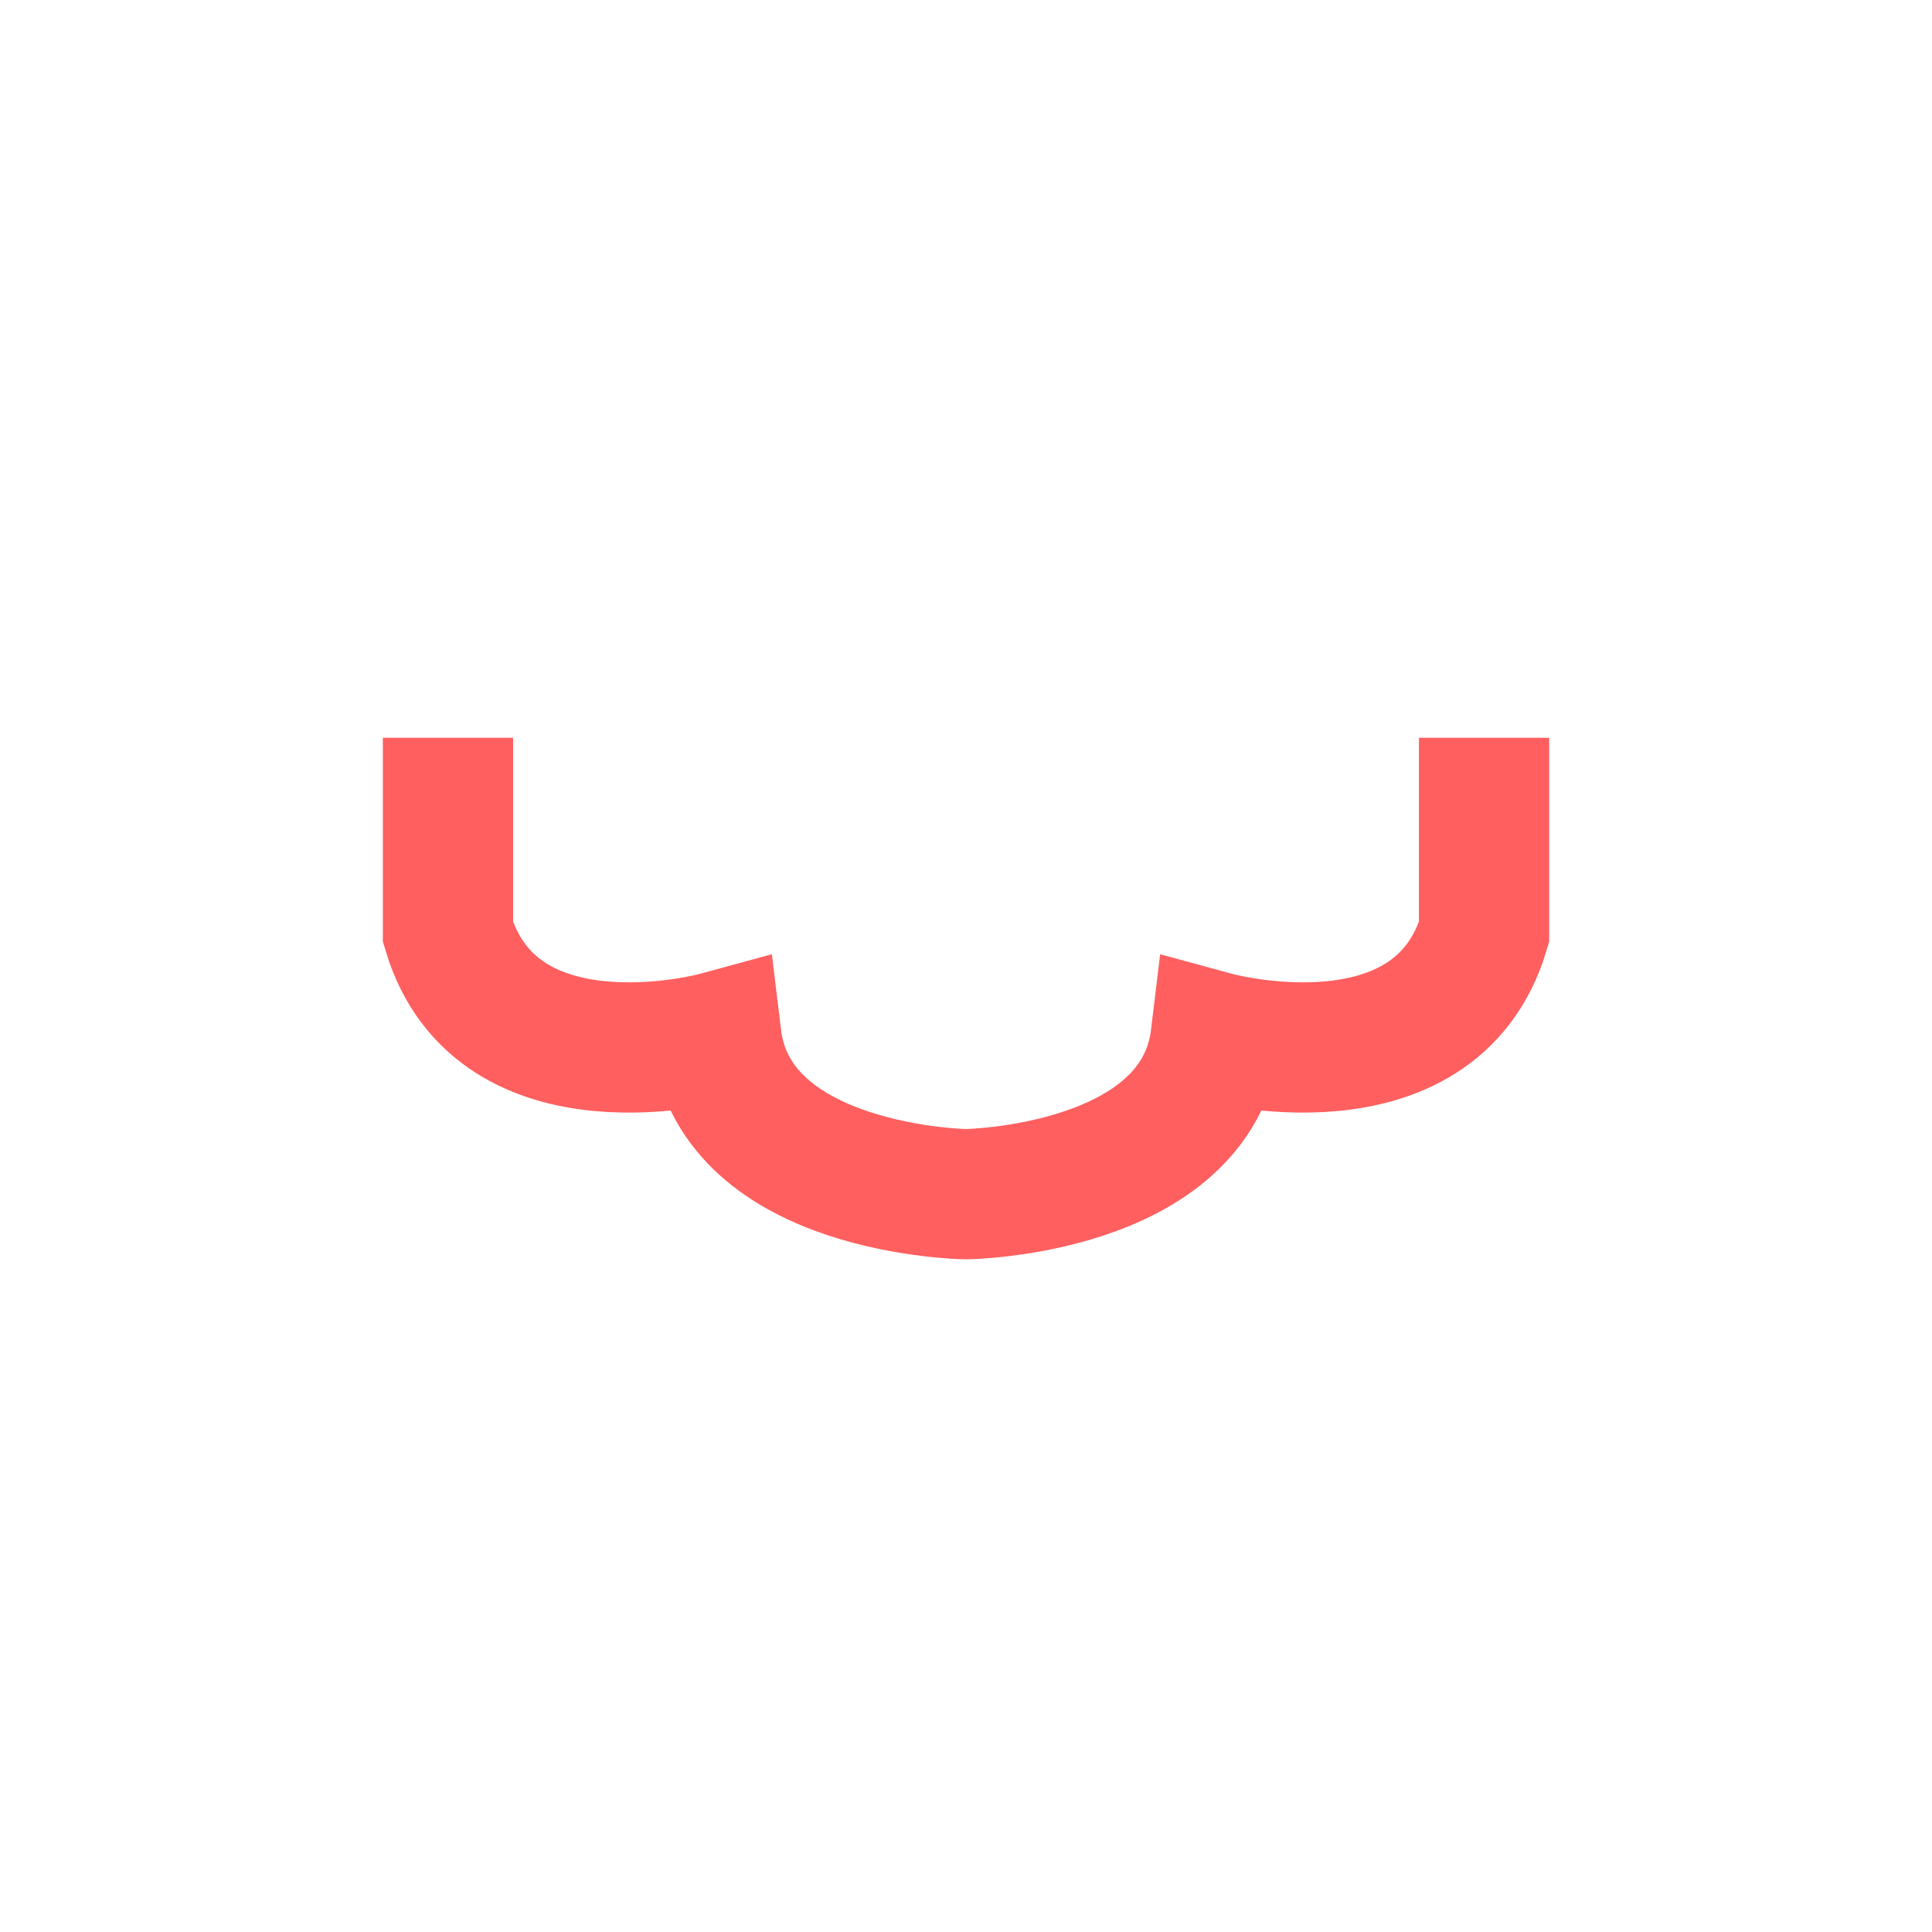
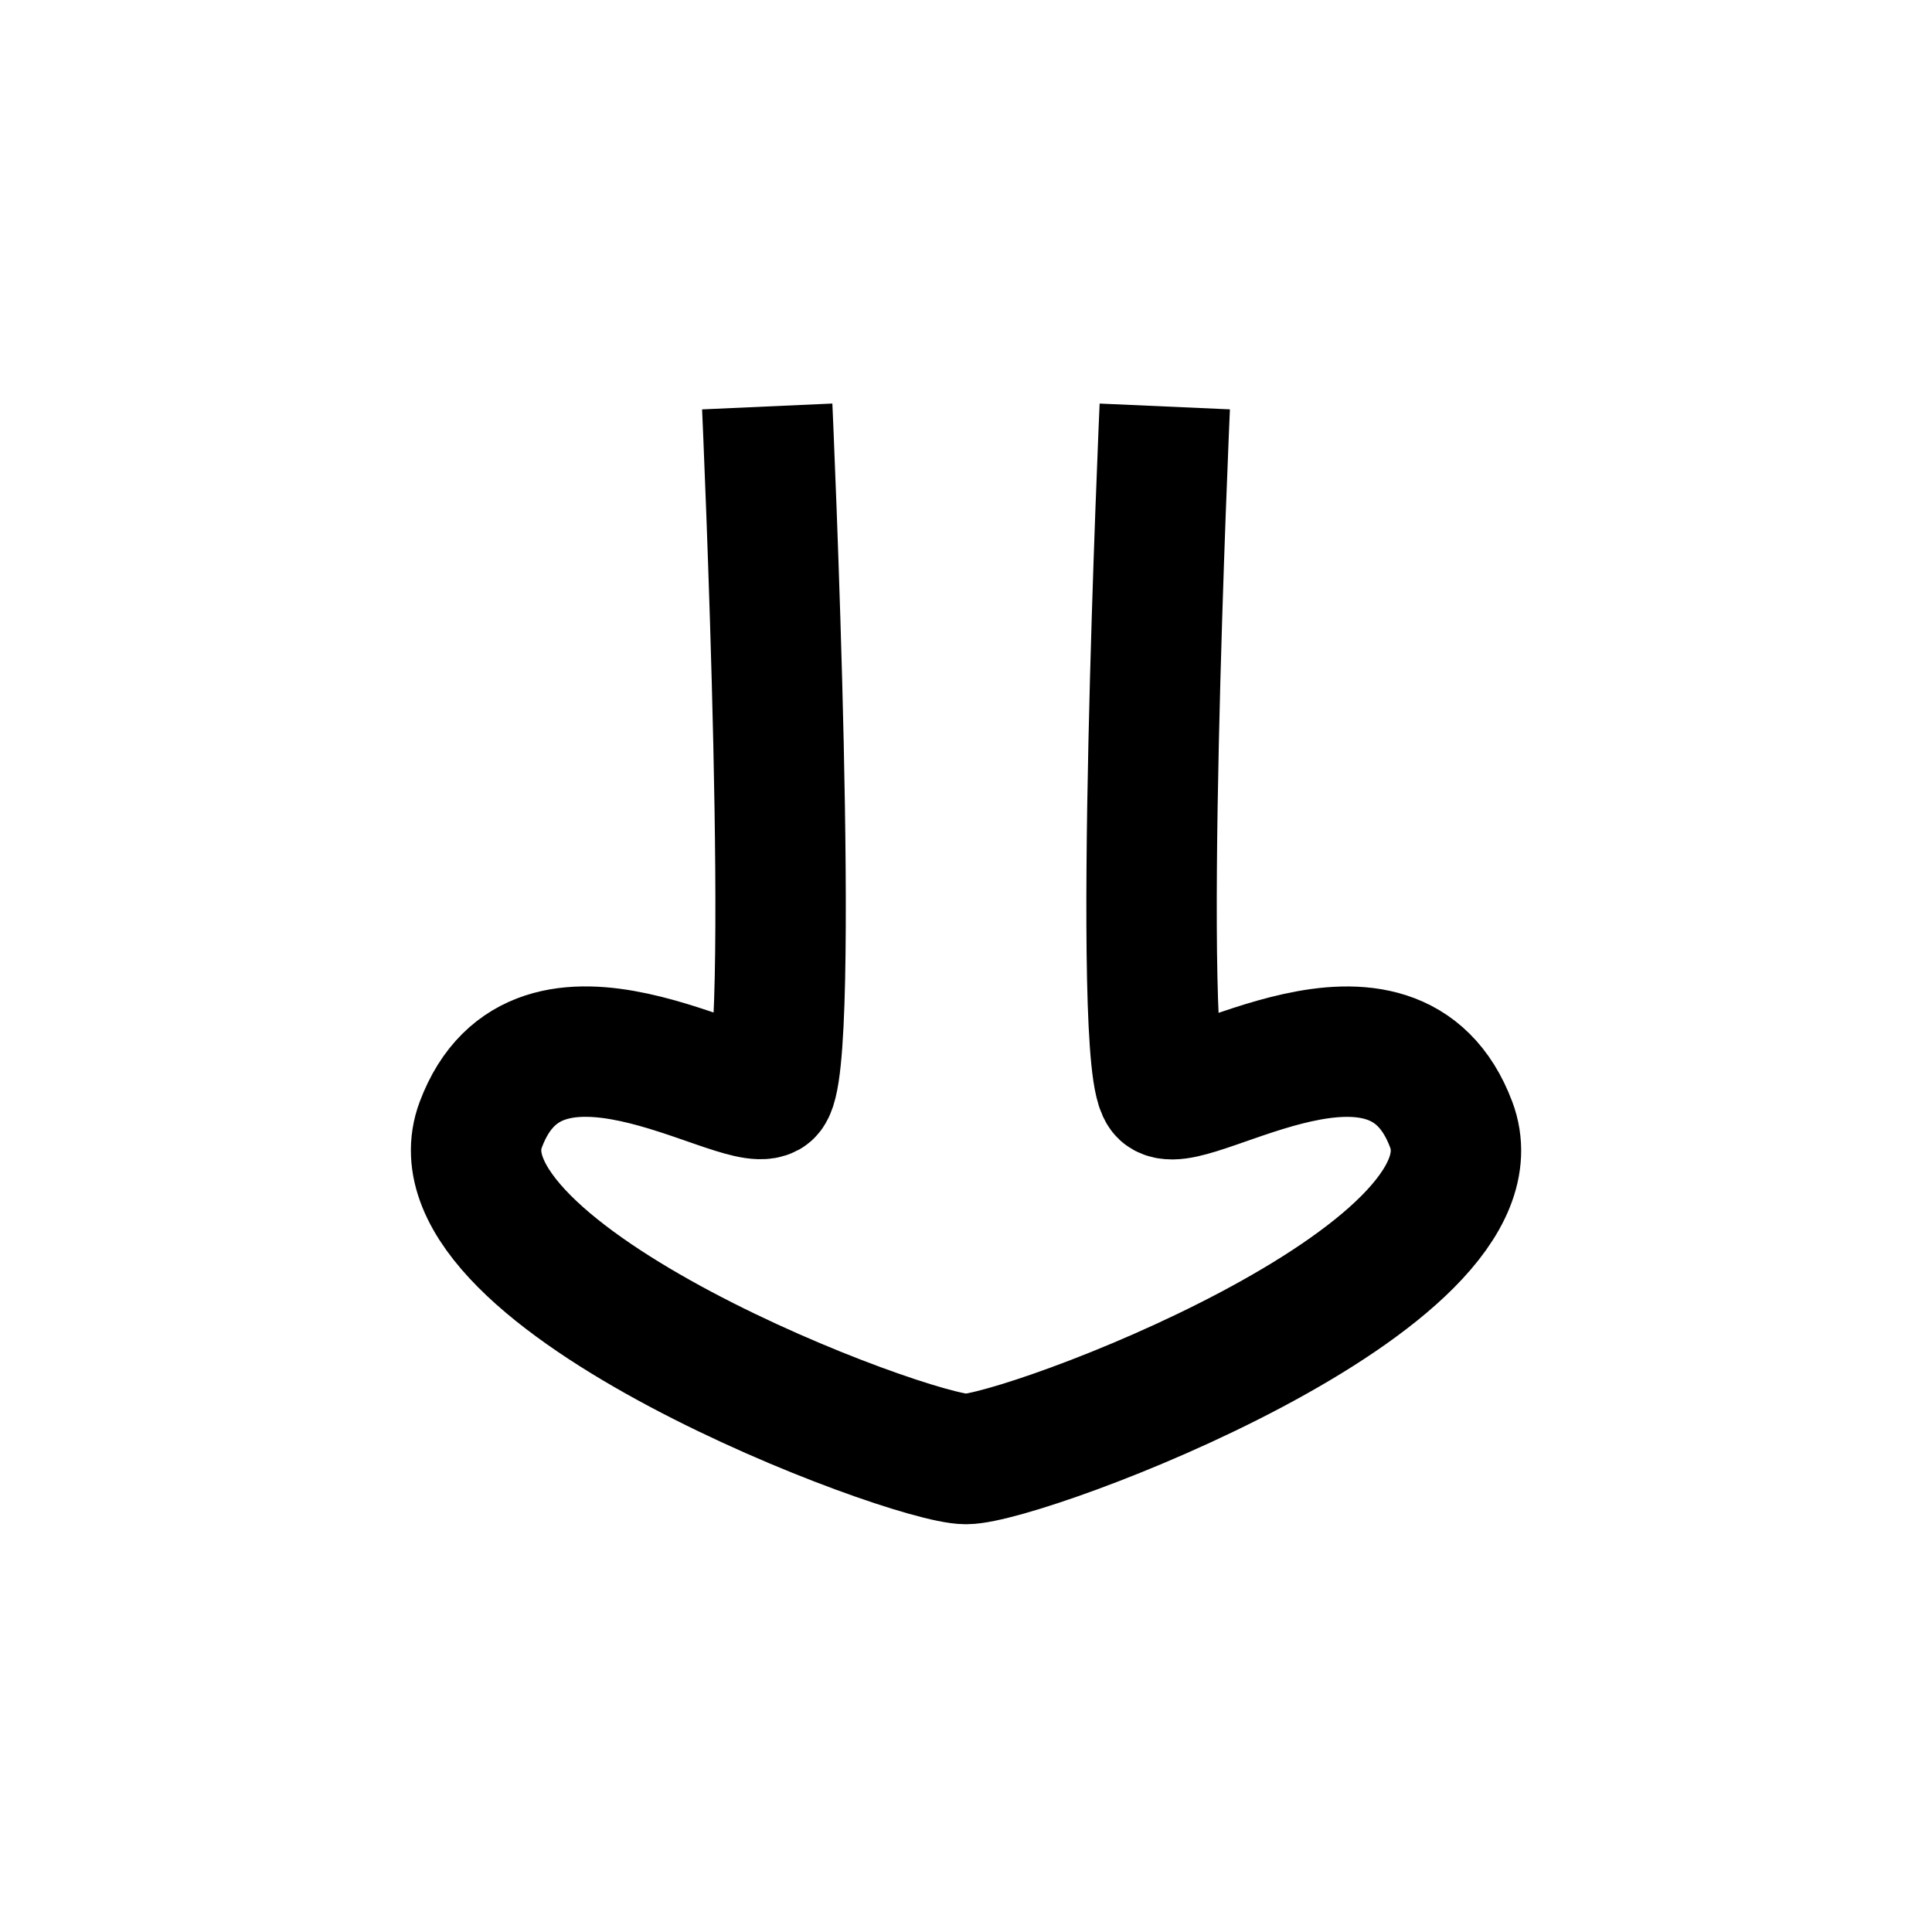
<svg xmlns="http://www.w3.org/2000/svg" width="52" height="52" viewBox="0 0 52 52" fill="none">
-   <g id="nose-08">
-     <path id="Vector" d="M39.944 19.857V25.086C38.617 29.516 32.724 27.909 32.724 27.909C32.225 32.06 26 32.142 26 32.142C26 32.142 19.776 32.06 19.277 27.909C19.277 27.909 13.384 29.516 12.057 25.086V19.857" stroke="#FF5F5F" stroke-width="3.506" />
+   <g id="nose-10">
+     <path id="Vector" d="M31.35 10.94C31.35 10.94 30.55 28.94 31.35 29.41C32.15 29.88 37.51 26.14 39.06 30.27C40.61 34.4 27.55 39.27 26 39.27C24.45 39.27 11.4 34.38 12.94 30.27C14.48 26.16 19.84 29.84 20.65 29.41C21.46 28.98 20.65 10.94 20.65 10.94" stroke="#000000" stroke-width="3.51" />
  </g>
</svg>
